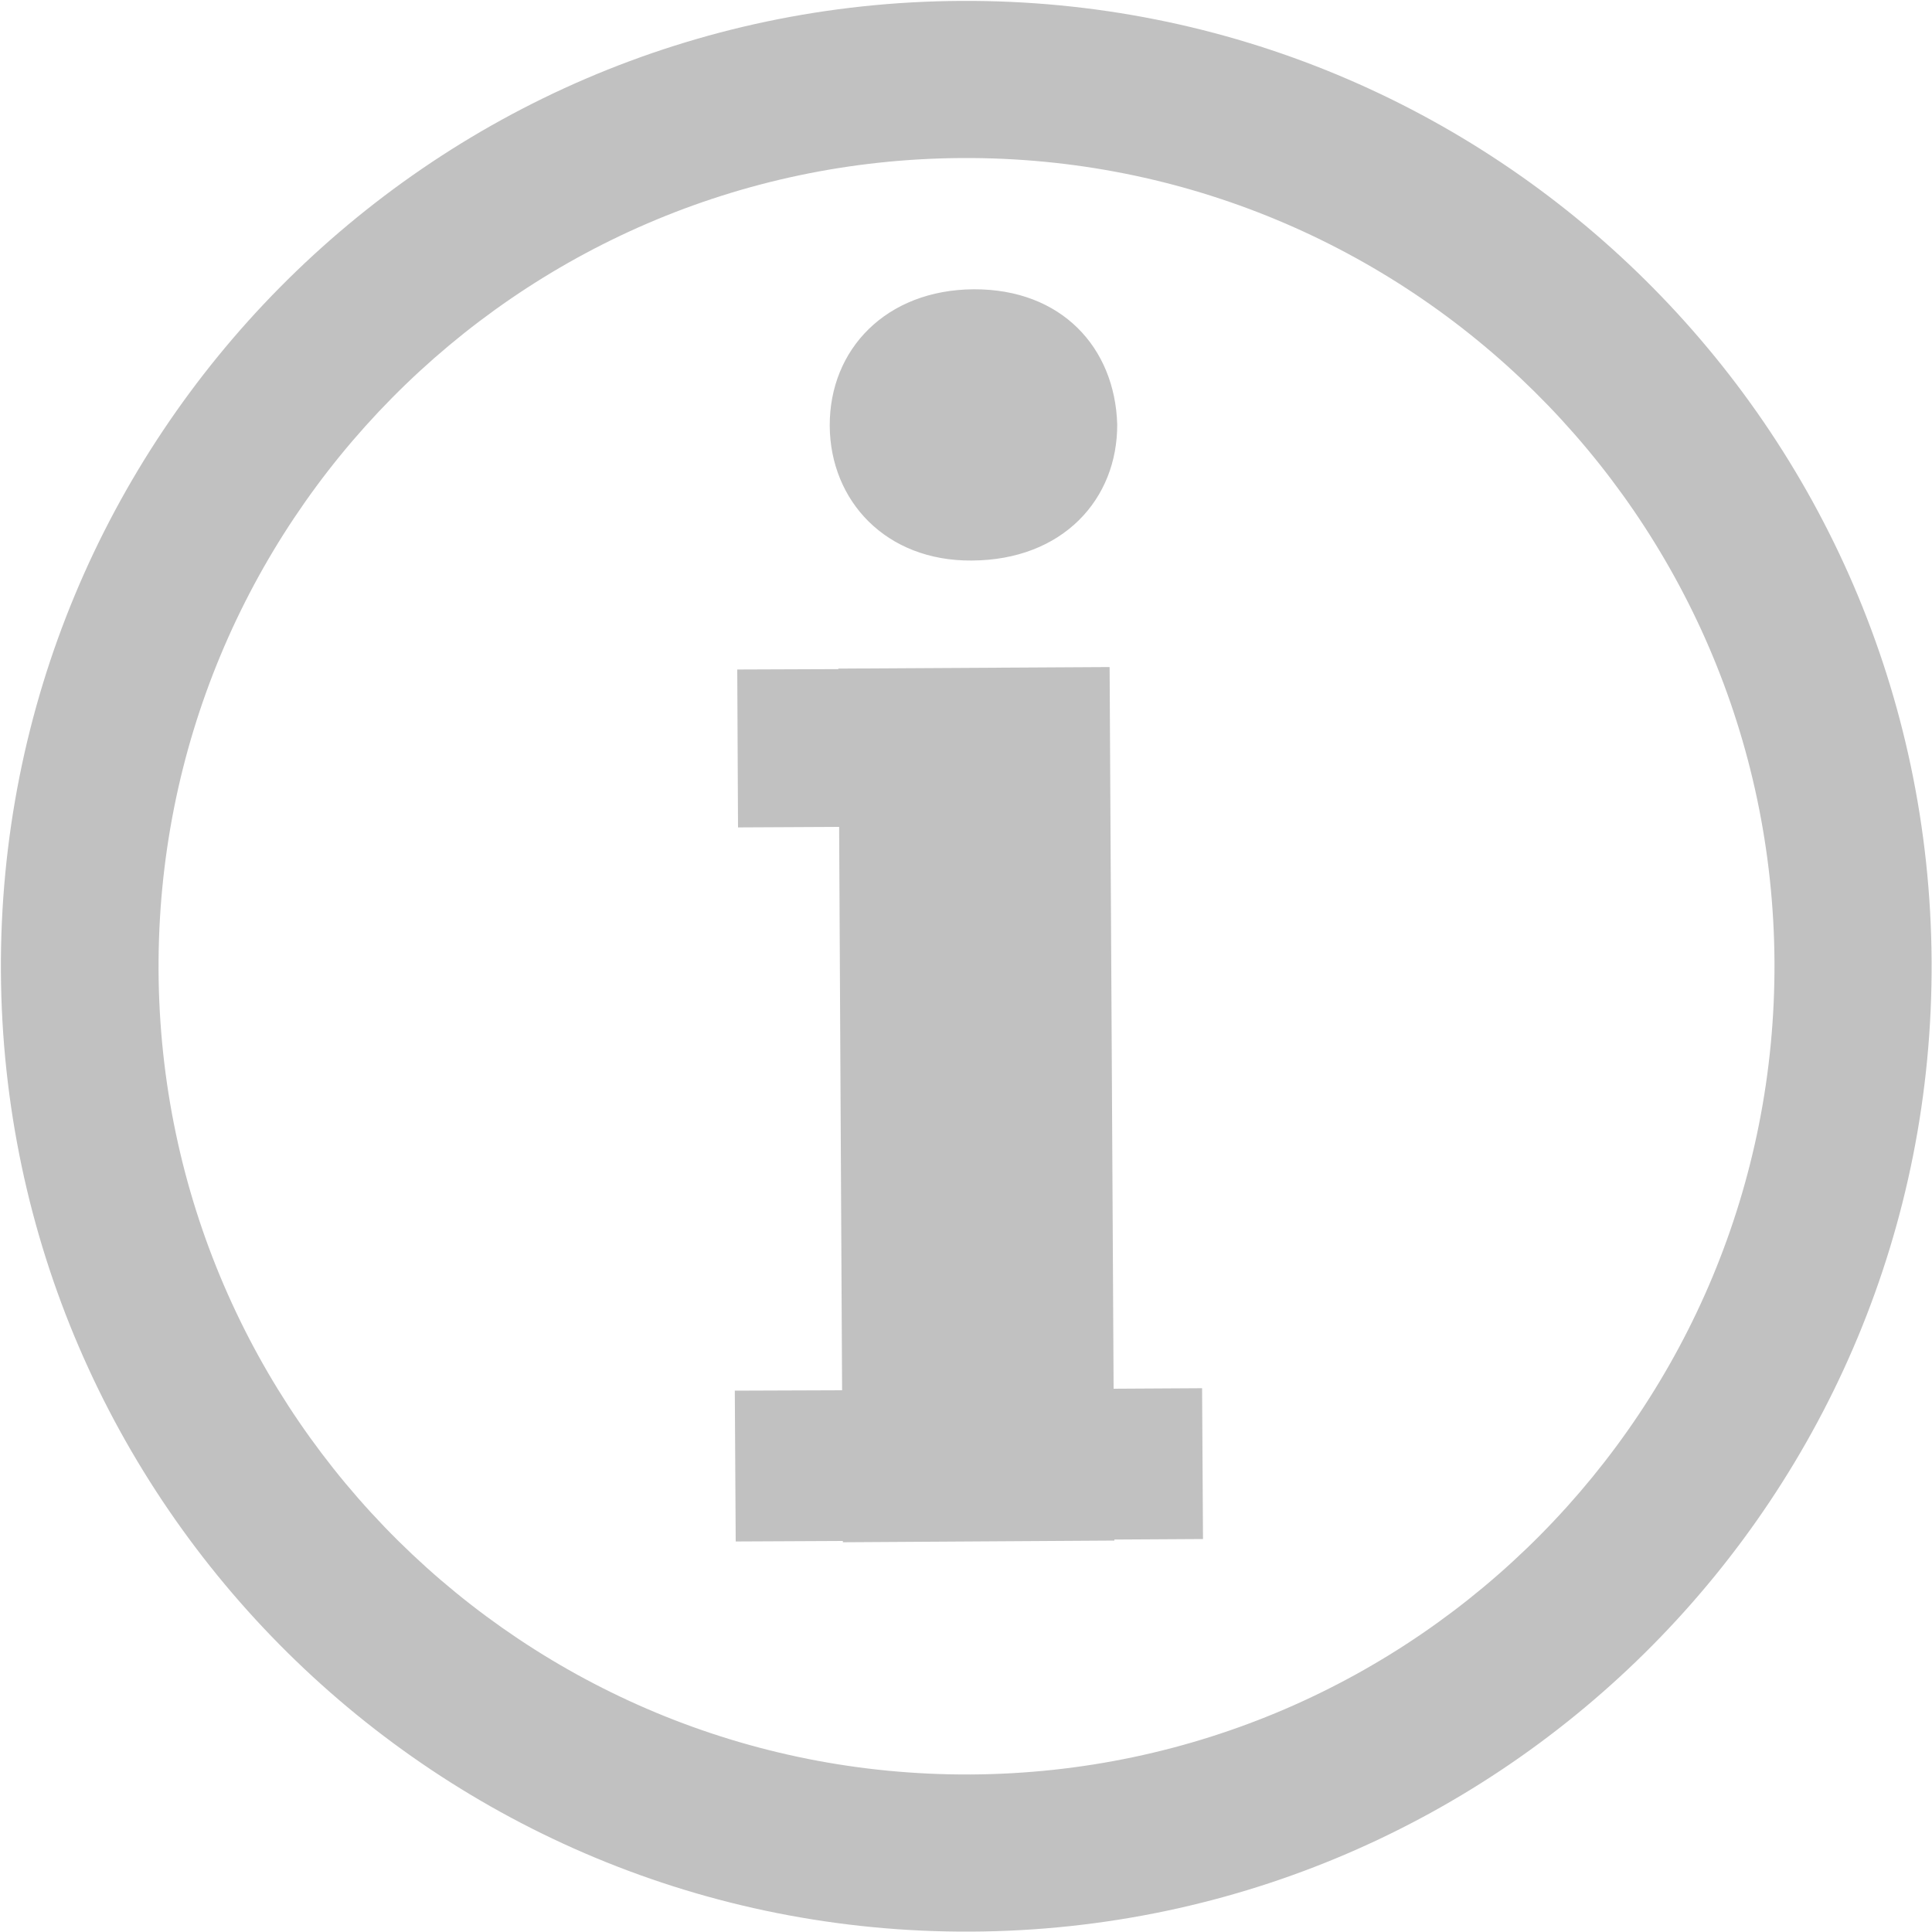
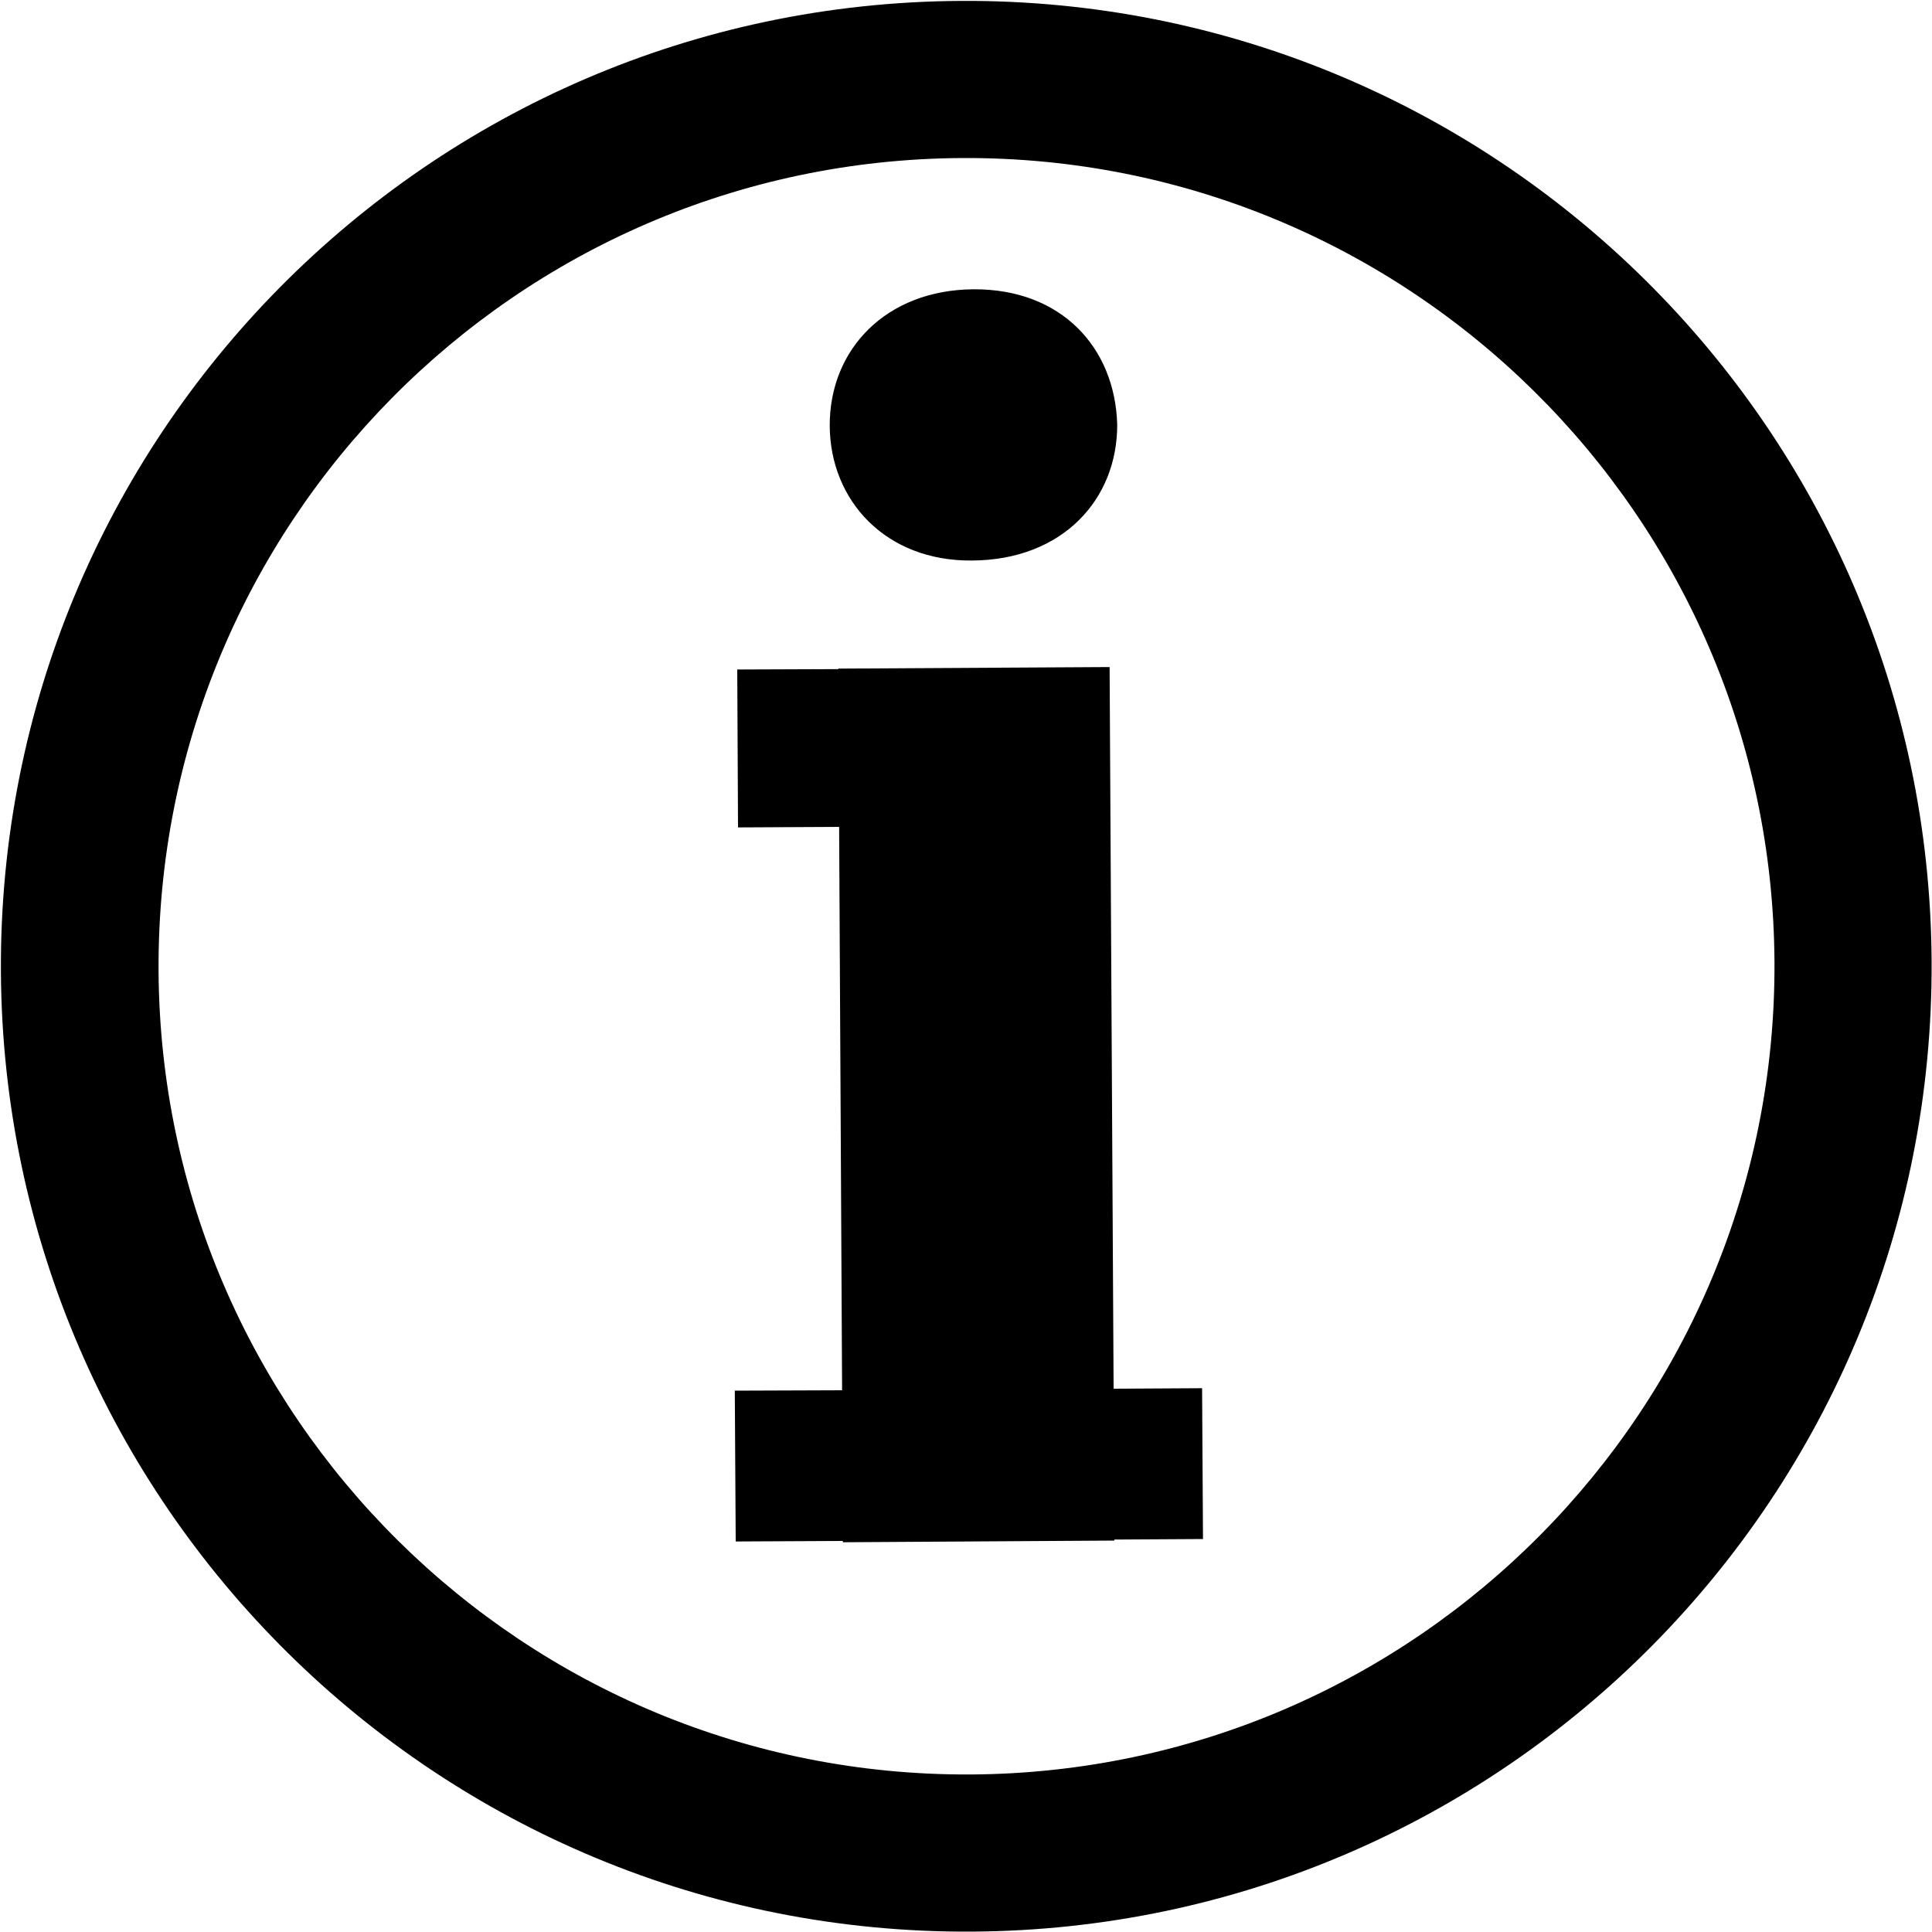
<svg xmlns="http://www.w3.org/2000/svg" width="15px" height="15px">
-   <path fill-rule="evenodd" fill="rgb(193, 193, 193)" d="M7.462,0.007 C3.323,0.028 -0.015,3.403 0.007,7.542 C0.030,11.682 3.405,15.019 7.542,14.997 C11.683,14.975 15.019,11.601 14.997,7.462 C14.974,3.322 11.602,-0.015 7.462,0.007 ZM7.536,13.777 C4.071,13.794 1.250,11.001 1.231,7.536 C1.213,4.071 4.004,1.246 7.468,1.227 C10.933,1.208 13.757,4.004 13.777,7.467 C13.795,10.933 11.000,13.757 7.536,13.777 ZM8.646,10.782 L8.615,5.179 L6.509,5.191 L6.509,5.195 L5.724,5.198 L5.730,6.424 L6.515,6.420 L6.538,10.794 L5.705,10.797 L5.712,11.968 L6.544,11.964 L6.544,11.974 L8.652,11.961 L8.652,11.953 L9.340,11.949 L9.333,10.778 L8.646,10.782 ZM7.544,4.352 C8.252,4.349 8.677,3.875 8.674,3.294 C8.656,2.698 8.241,2.243 7.560,2.246 C6.881,2.250 6.439,2.711 6.442,3.307 C6.446,3.888 6.877,4.357 7.544,4.352 Z" />
+   <path fill-rule="evenodd" d="M7.462,0.007 C3.323,0.028 -0.015,3.403 0.007,7.542 C0.030,11.682 3.405,15.019 7.542,14.997 C11.683,14.975 15.019,11.601 14.997,7.462 C14.974,3.322 11.602,-0.015 7.462,0.007 ZM7.536,13.777 C4.071,13.794 1.250,11.001 1.231,7.536 C1.213,4.071 4.004,1.246 7.468,1.227 C10.933,1.208 13.757,4.004 13.777,7.467 C13.795,10.933 11.000,13.757 7.536,13.777 ZM8.646,10.782 L8.615,5.179 L6.509,5.191 L6.509,5.195 L5.724,5.198 L5.730,6.424 L6.515,6.420 L6.538,10.794 L5.705,10.797 L5.712,11.968 L6.544,11.964 L6.544,11.974 L8.652,11.961 L8.652,11.953 L9.340,11.949 L9.333,10.778 L8.646,10.782 ZM7.544,4.352 C8.252,4.349 8.677,3.875 8.674,3.294 C8.656,2.698 8.241,2.243 7.560,2.246 C6.881,2.250 6.439,2.711 6.442,3.307 C6.446,3.888 6.877,4.357 7.544,4.352 Z" />
</svg>
